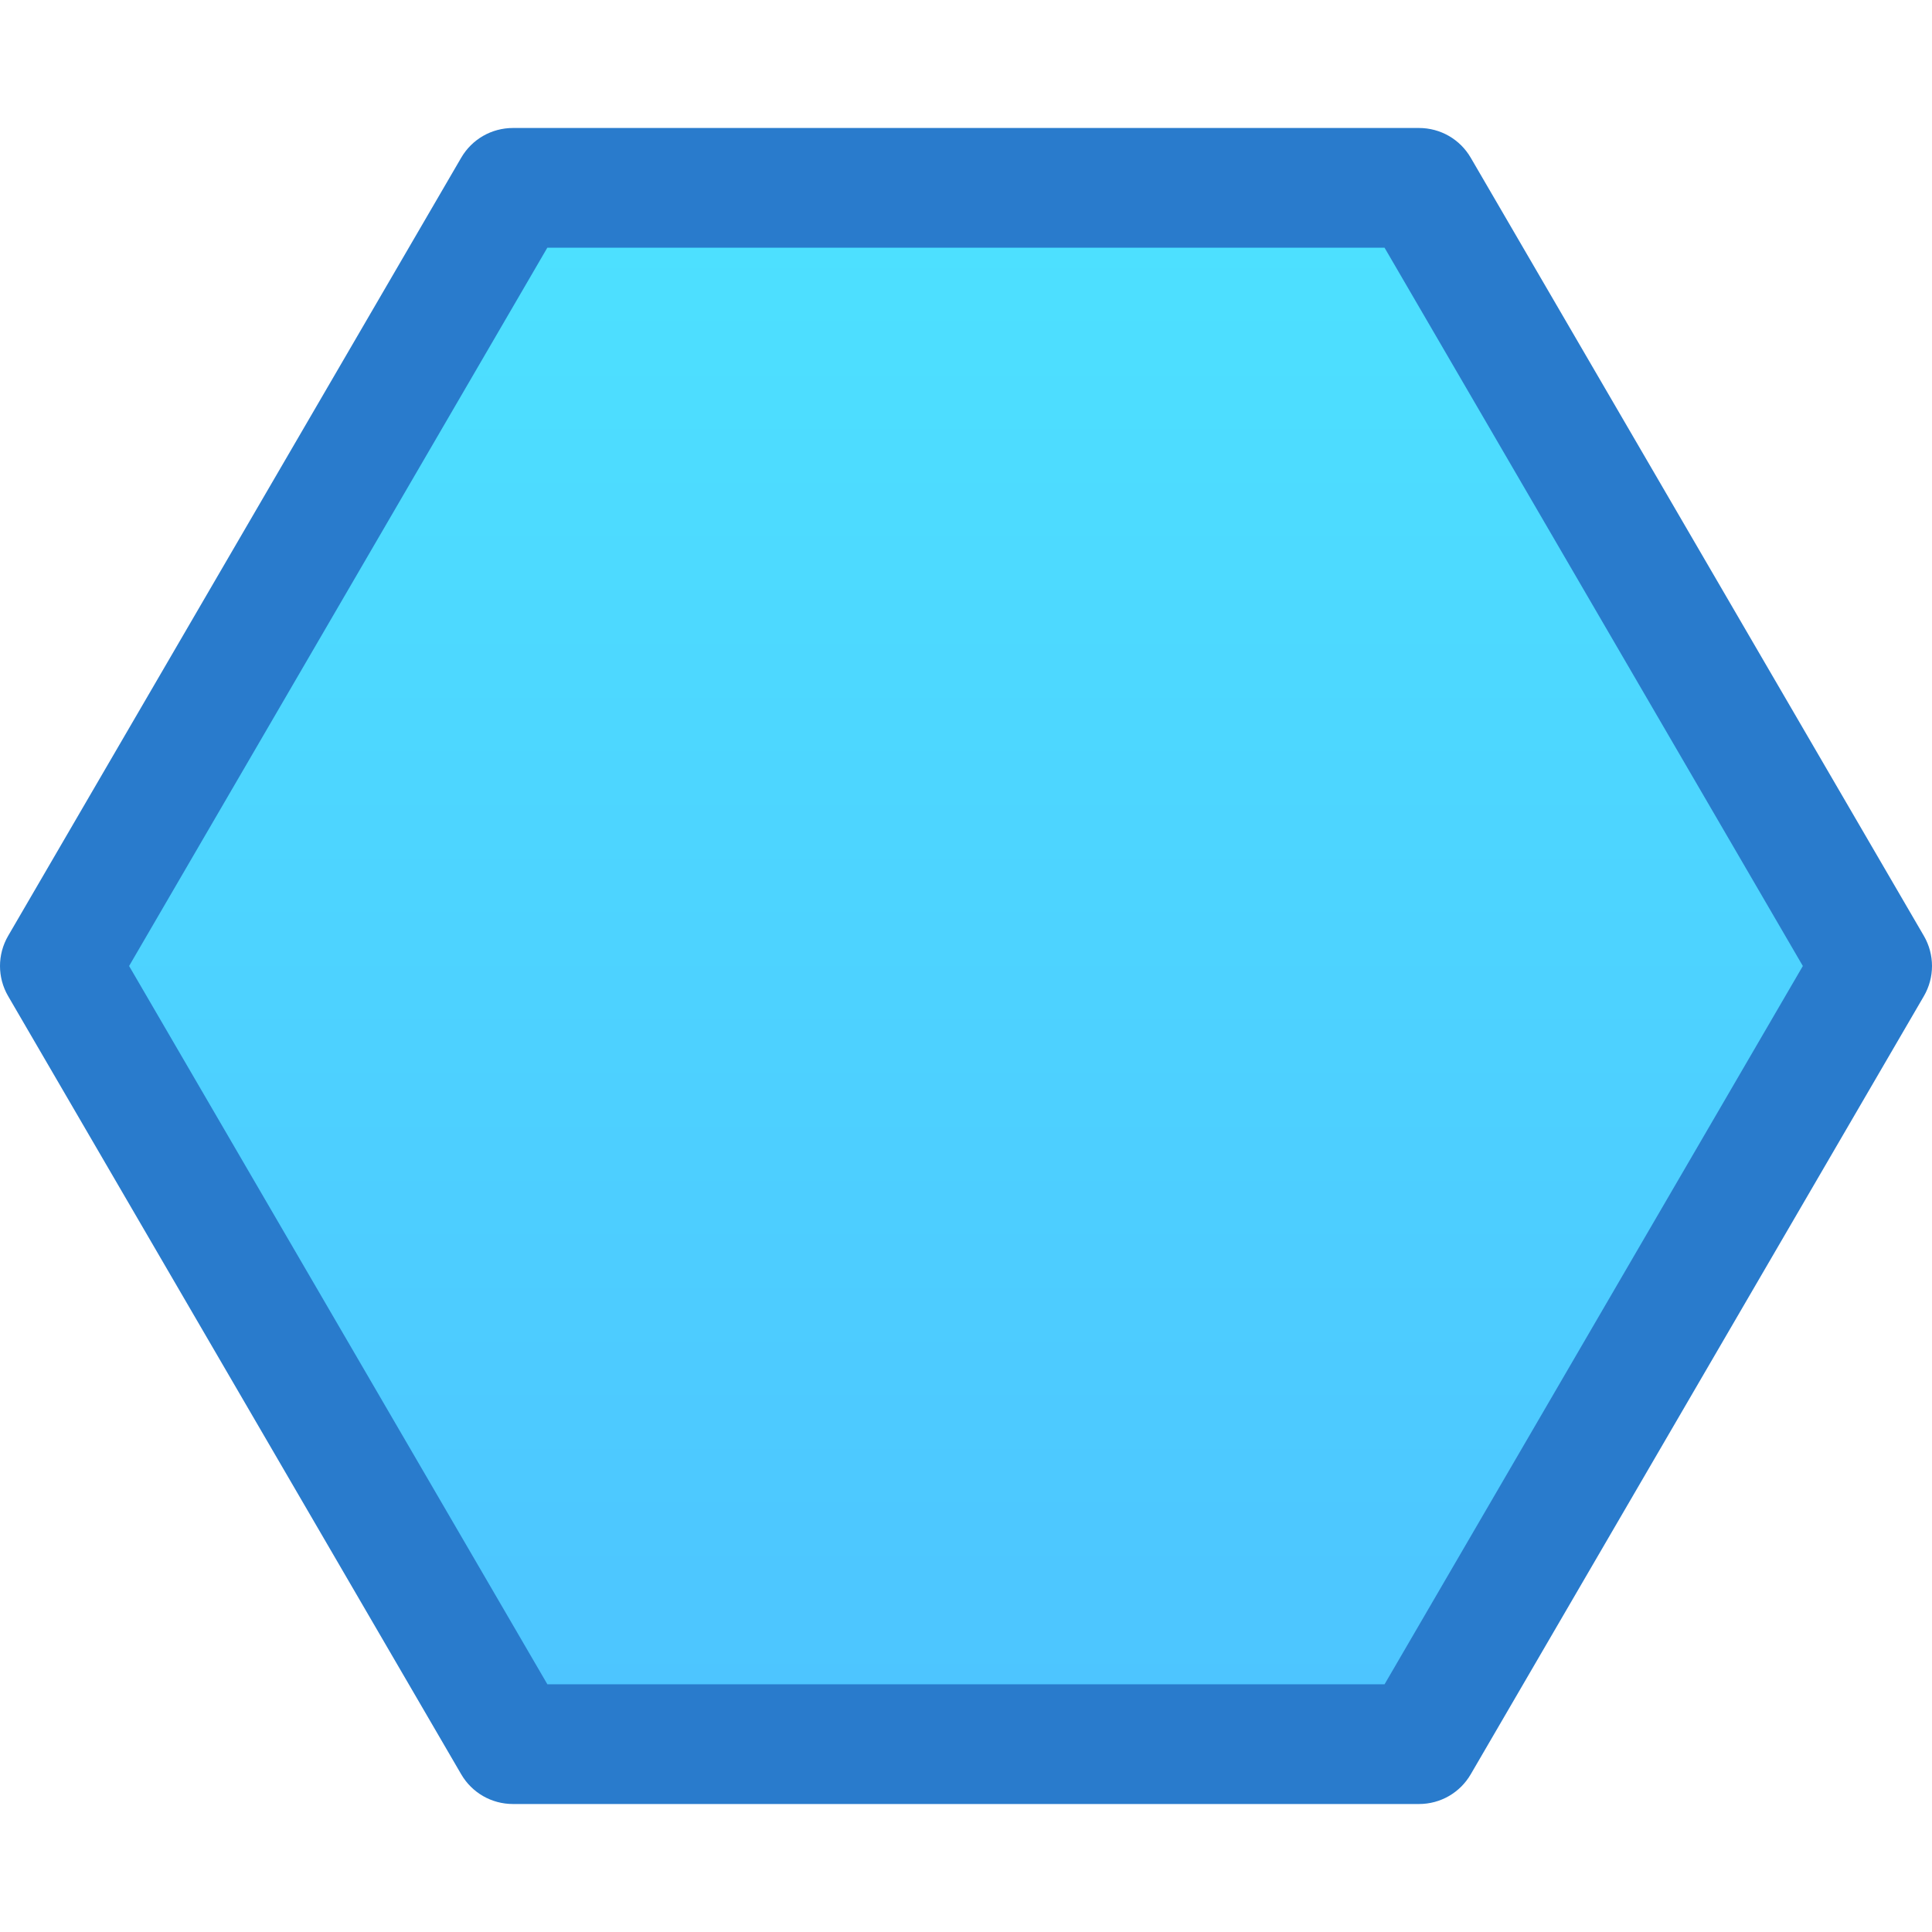
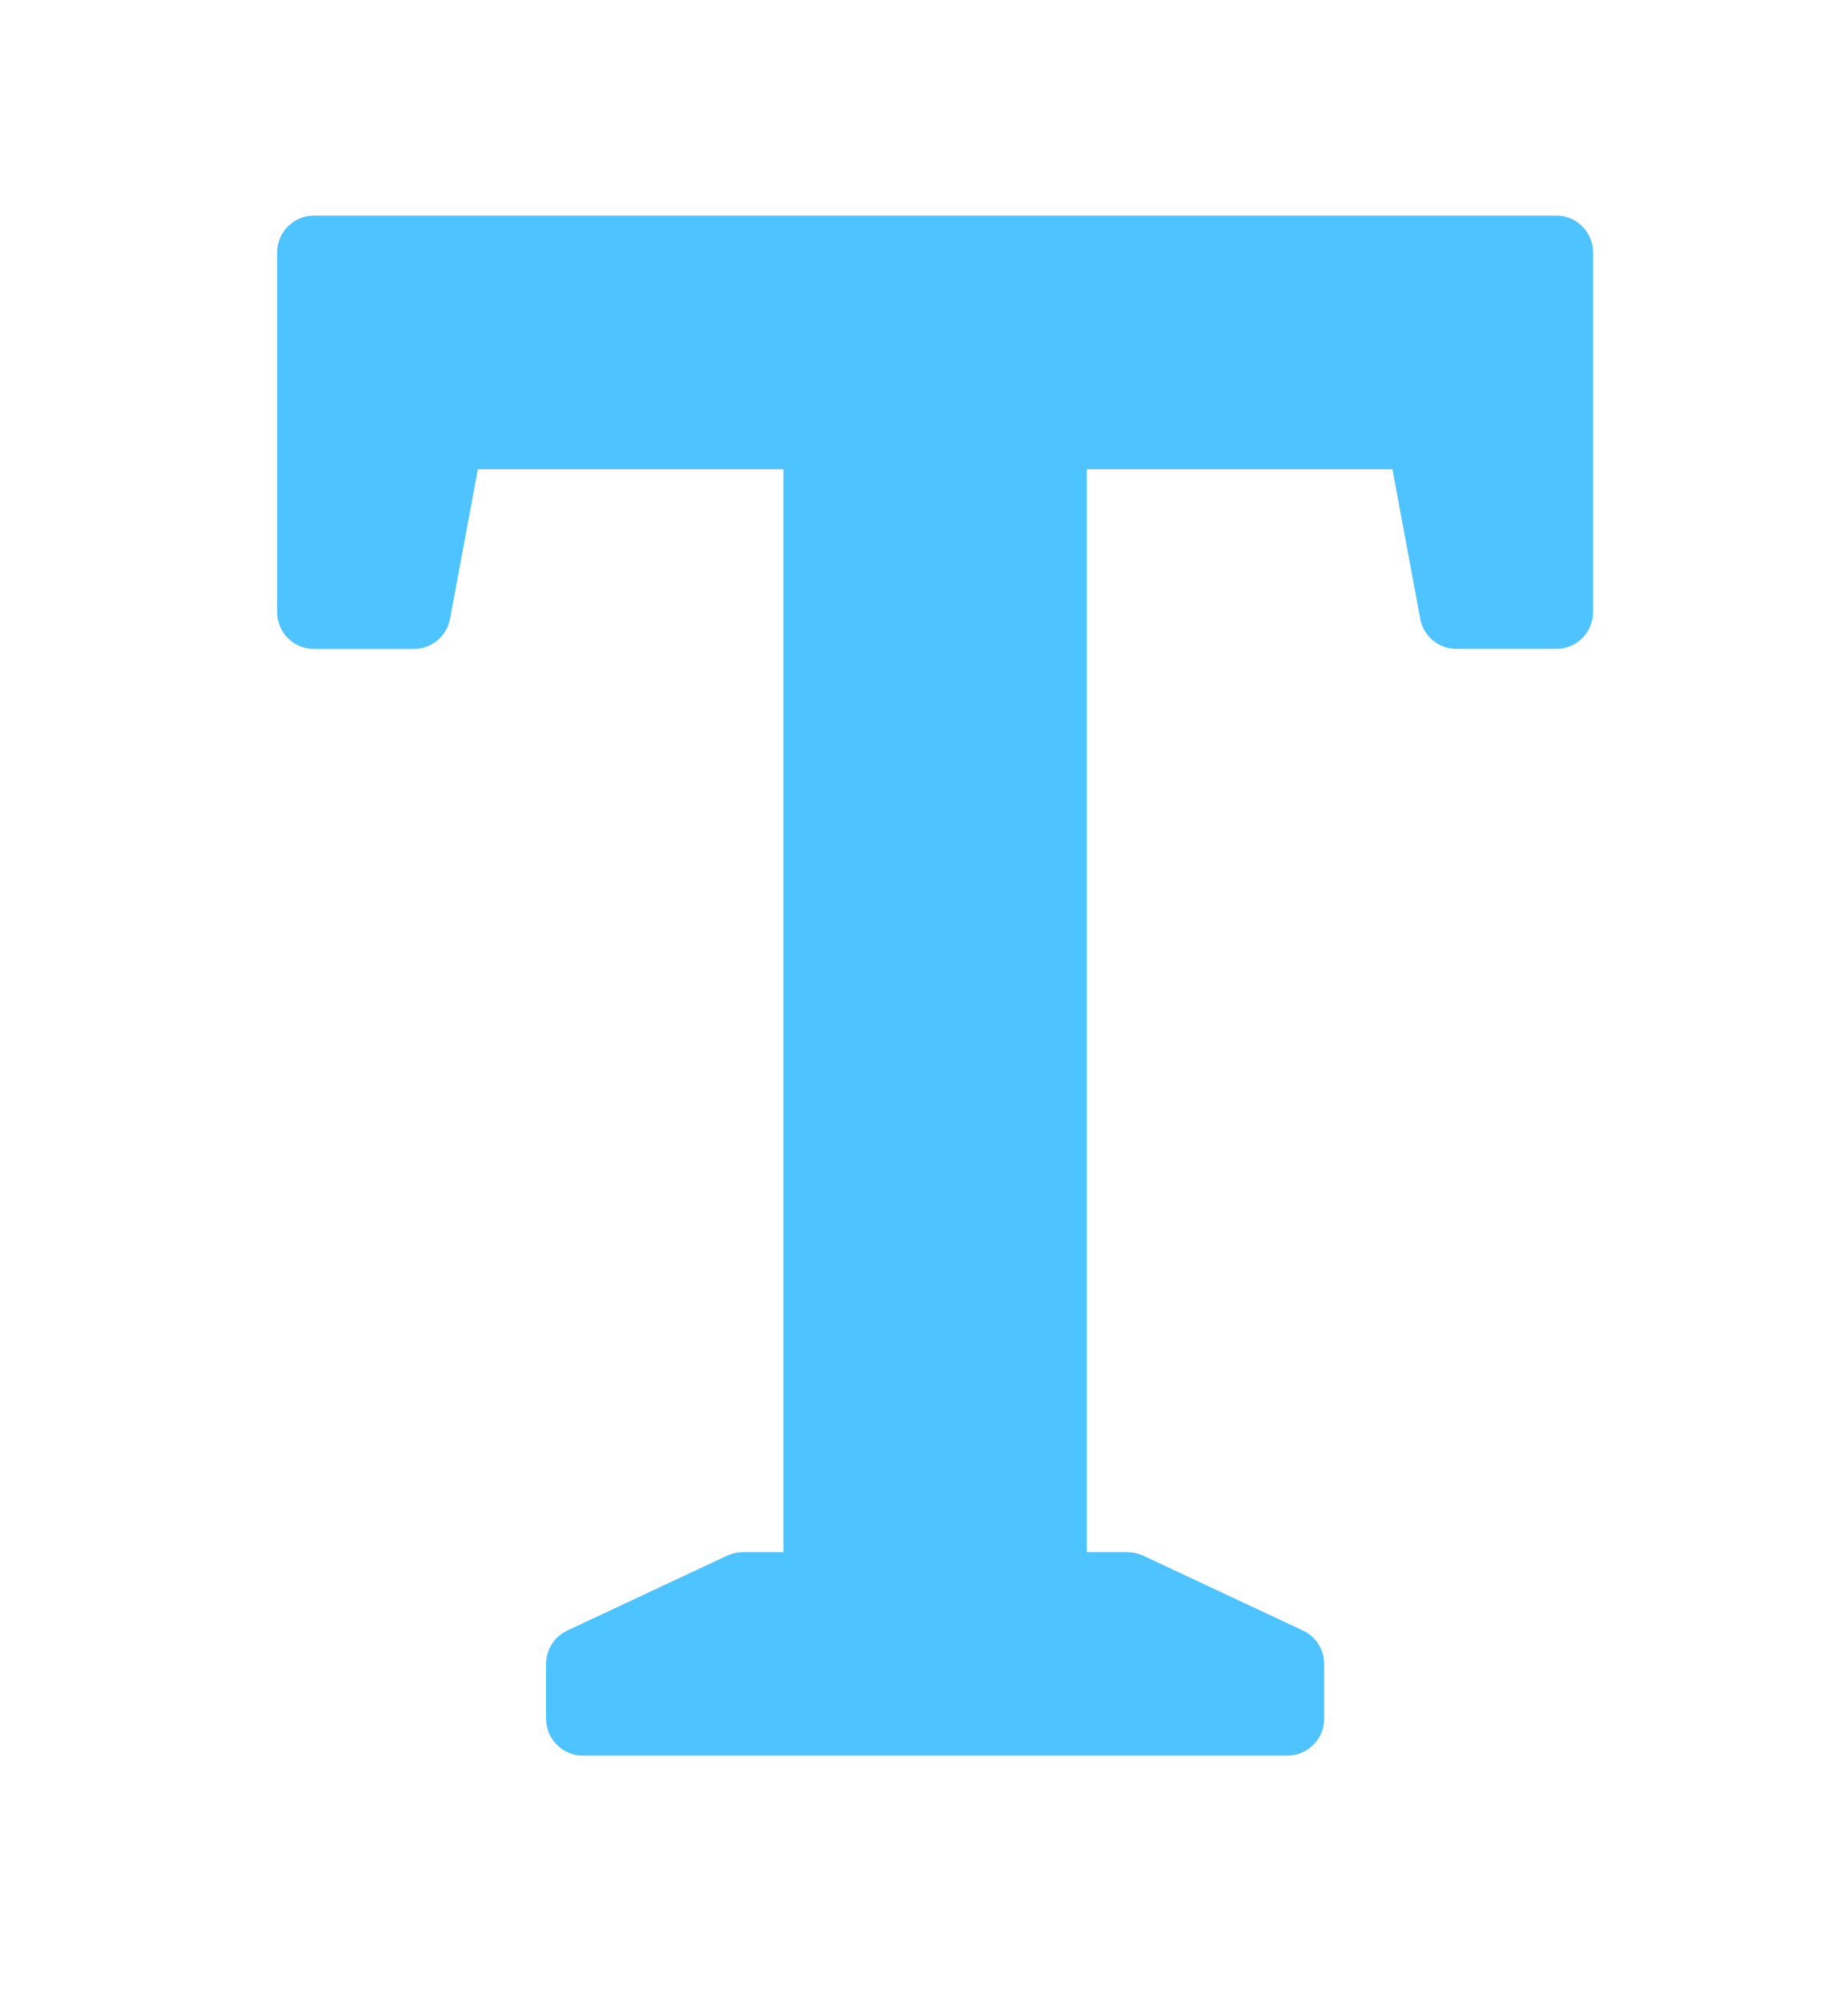
- <svg xmlns="http://www.w3.org/2000/svg" version="1.1" id="Layer_1" x="0px" y="0px" viewBox="0 0 511.992 511.992" style="enable-background:new 0 0 511.992 511.992;" xml:space="preserve">
-   <linearGradient id="SVGID_1_" gradientUnits="userSpaceOnUse" x1="-29.776" y1="615.233" x2="-29.776" y2="641.233" gradientTransform="matrix(15.8627 0 0 -15.8627 728.3307 10221.465)">
-     <stop offset="0" style="stop-color:#4DC4FF" />
-     <stop offset="1" style="stop-color:#4DE1FF" />
-   </linearGradient>
-   <polygon style="fill:url(#SVGID_1_);" points="135.939,462.211 15.859,255.996 135.939,49.781 376.037,49.781 496.133,255.996   376.037,462.211 " />
-   <path style="fill:#297BCC;" d="M509.839,248.017L389.758,41.802c-2.855-4.902-8.042-7.884-13.721-7.884H135.939  c-5.679,0-10.866,2.982-13.721,7.884L2.153,248.017c-2.871,4.949-2.871,11.025,0,15.958L122.218,470.19  c2.855,4.902,8.042,7.884,13.721,7.884h240.114c5.663,0,10.85-2.982,13.705-7.884l120.081-206.215  C512.71,259.042,512.71,252.95,509.839,248.017z M366.916,446.348H145.06L34.212,255.996L145.044,65.644h221.871l110.848,190.352  L366.916,446.348z" />
-   <g>
- </g>
-   <g>
- </g>
-   <g>
- </g>
-   <g>
- </g>
-   <g>
- </g>
-   <g>
- </g>
-   <g>
- </g>
-   <g>
- </g>
-   <g>
- </g>
-   <g>
- </g>
-   <g>
- </g>
-   <g>
- </g>
-   <g>
- </g>
-   <g>
- </g>
-   <g>
- </g>
+ <svg xmlns="http://www.w3.org/2000/svg" width="24" height="26" viewBox="0 0 24 26">
+   <path fill="#4DC3FF" fill-rule="evenodd" d="M4.077 2.8a.478.478 0 0 0-.477.478V7.95c0 .264.214.478.477.478h1.298c.23 0 .428-.164.47-.39l.362-1.944h3.969v14.064h-.528a.48.48 0 0 0-.203.045l-2.077.973a.477.477 0 0 0-.275.433v.713c0 .264.214.478.478.478h9.15a.478.478 0 0 0 .478-.478v-.713a.477.477 0 0 0-.275-.433l-2.077-.973a.479.479 0 0 0-.202-.045h-.529V6.094h3.97l.361 1.943c.042.227.24.39.47.39h1.298a.478.478 0 0 0 .477-.477V3.278a.478.478 0 0 0-.477-.478H4.077z" />
</svg>
